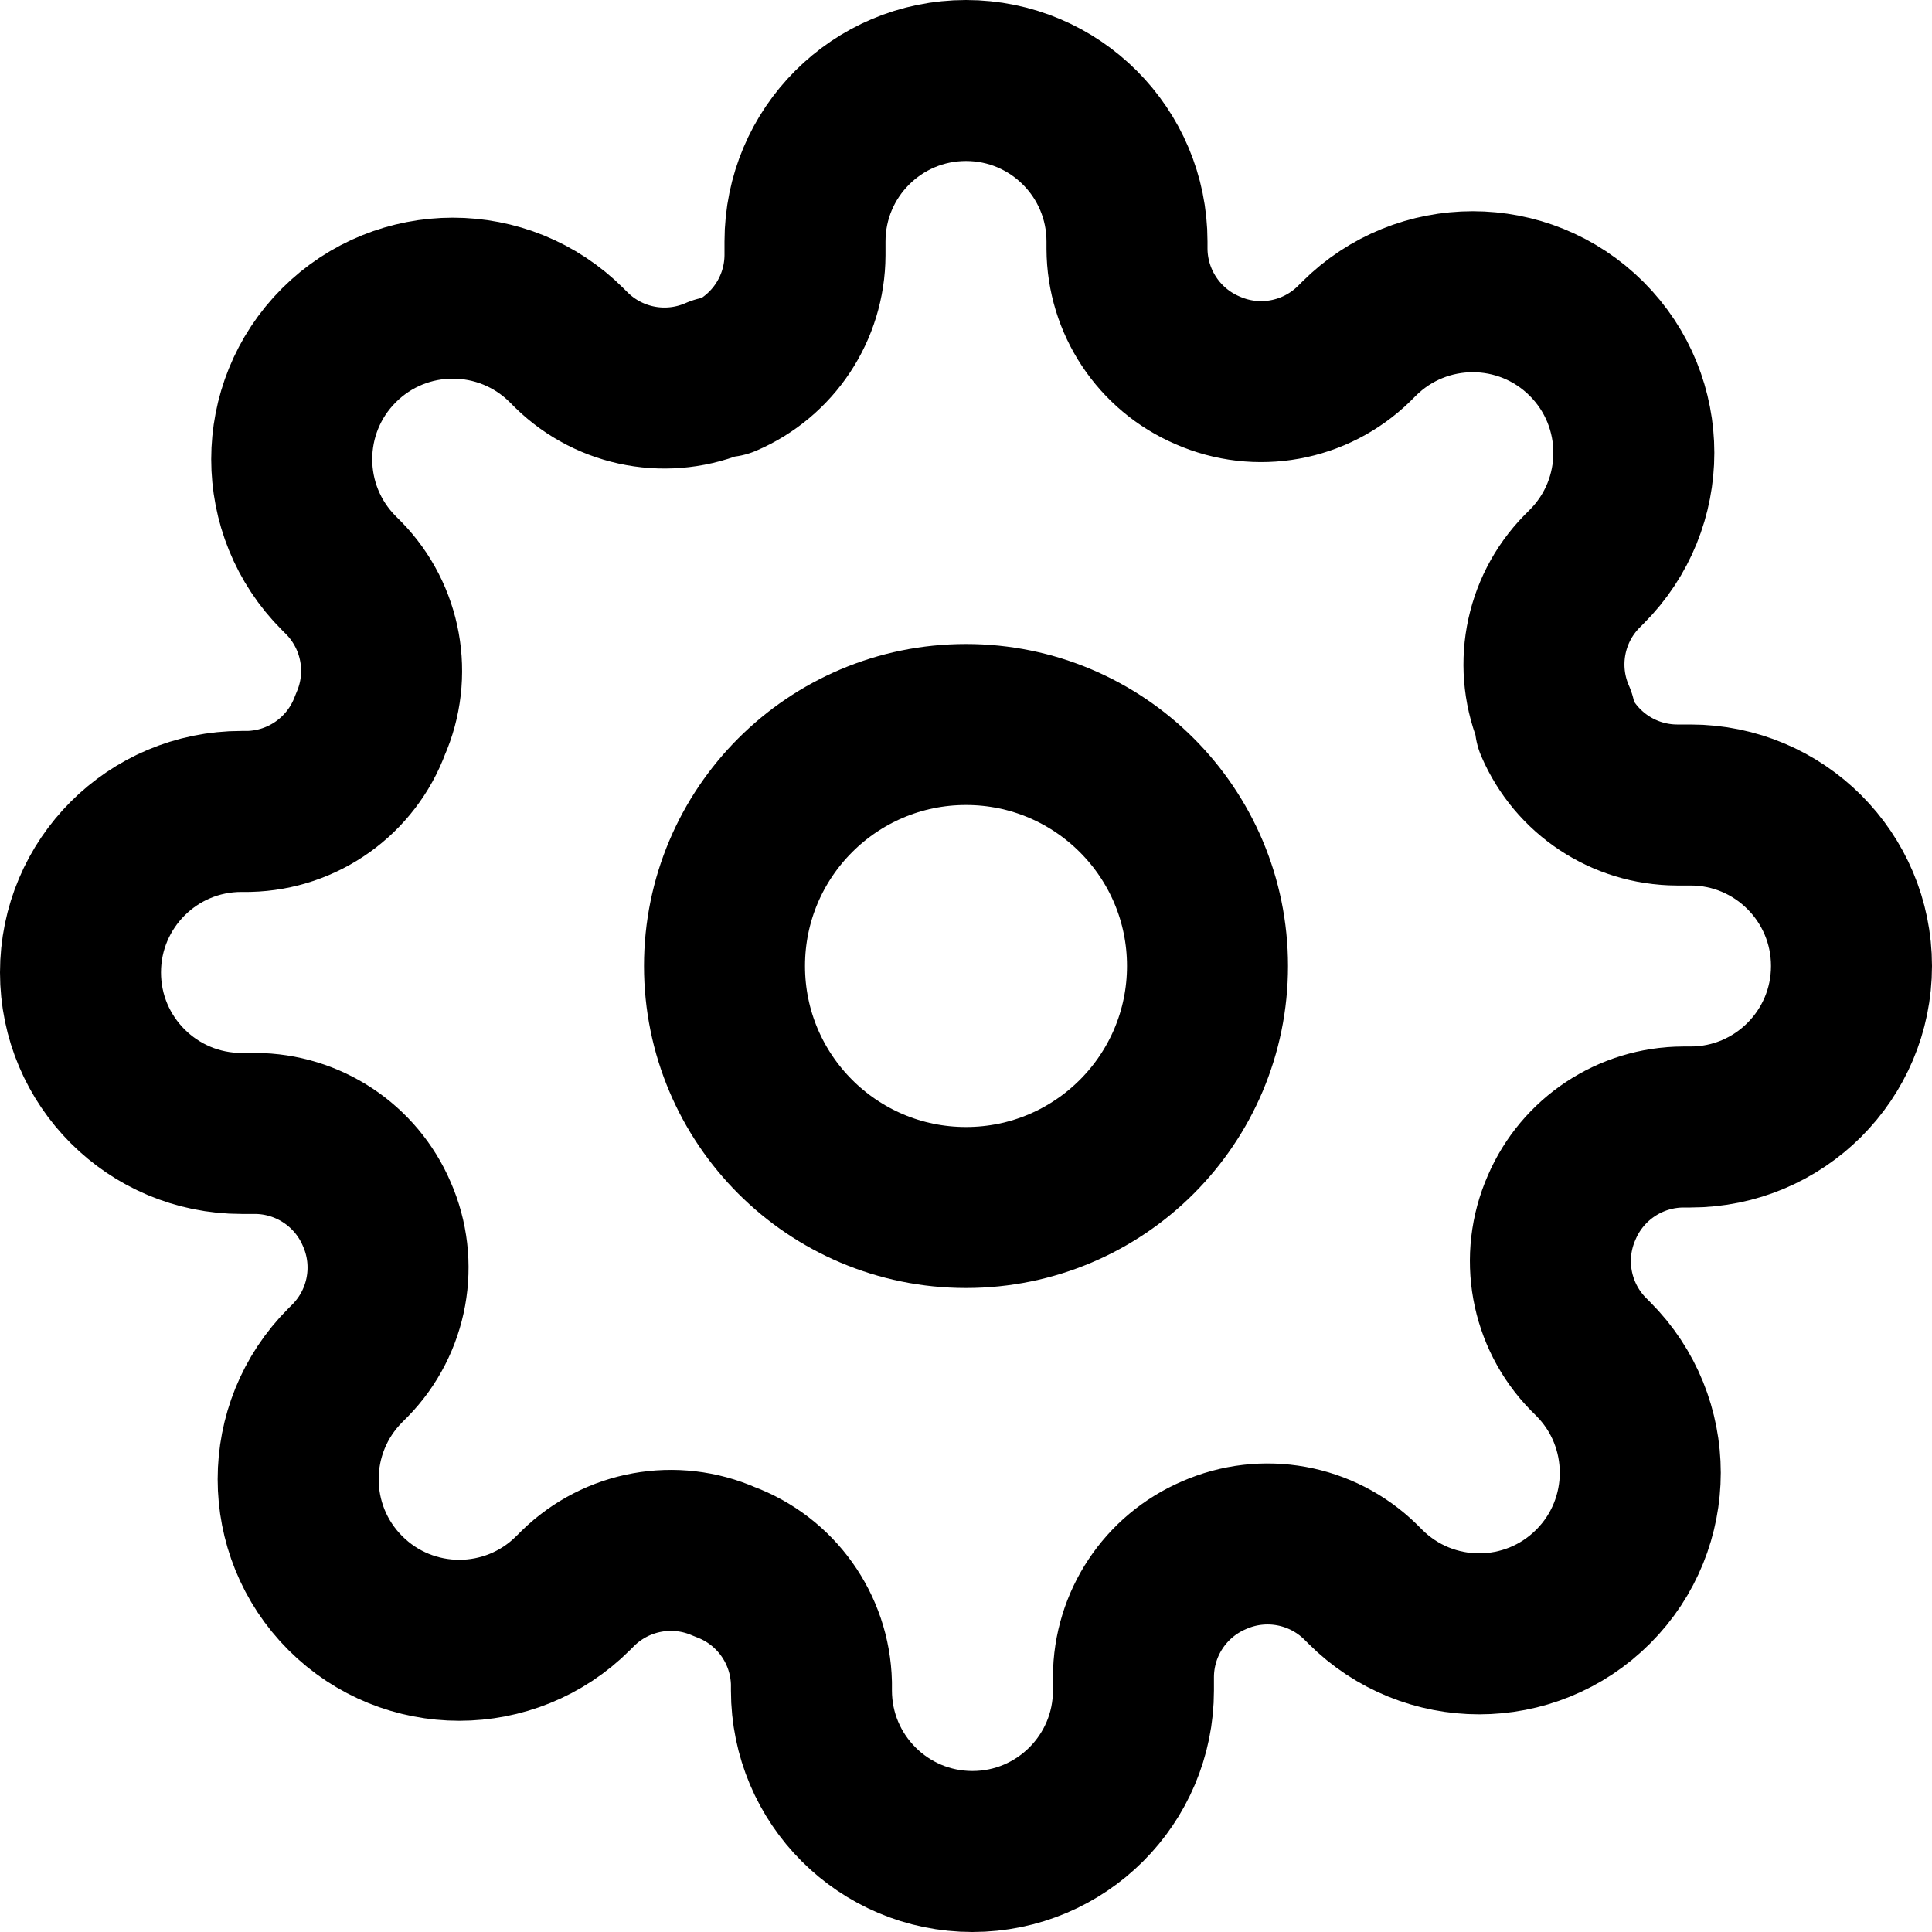
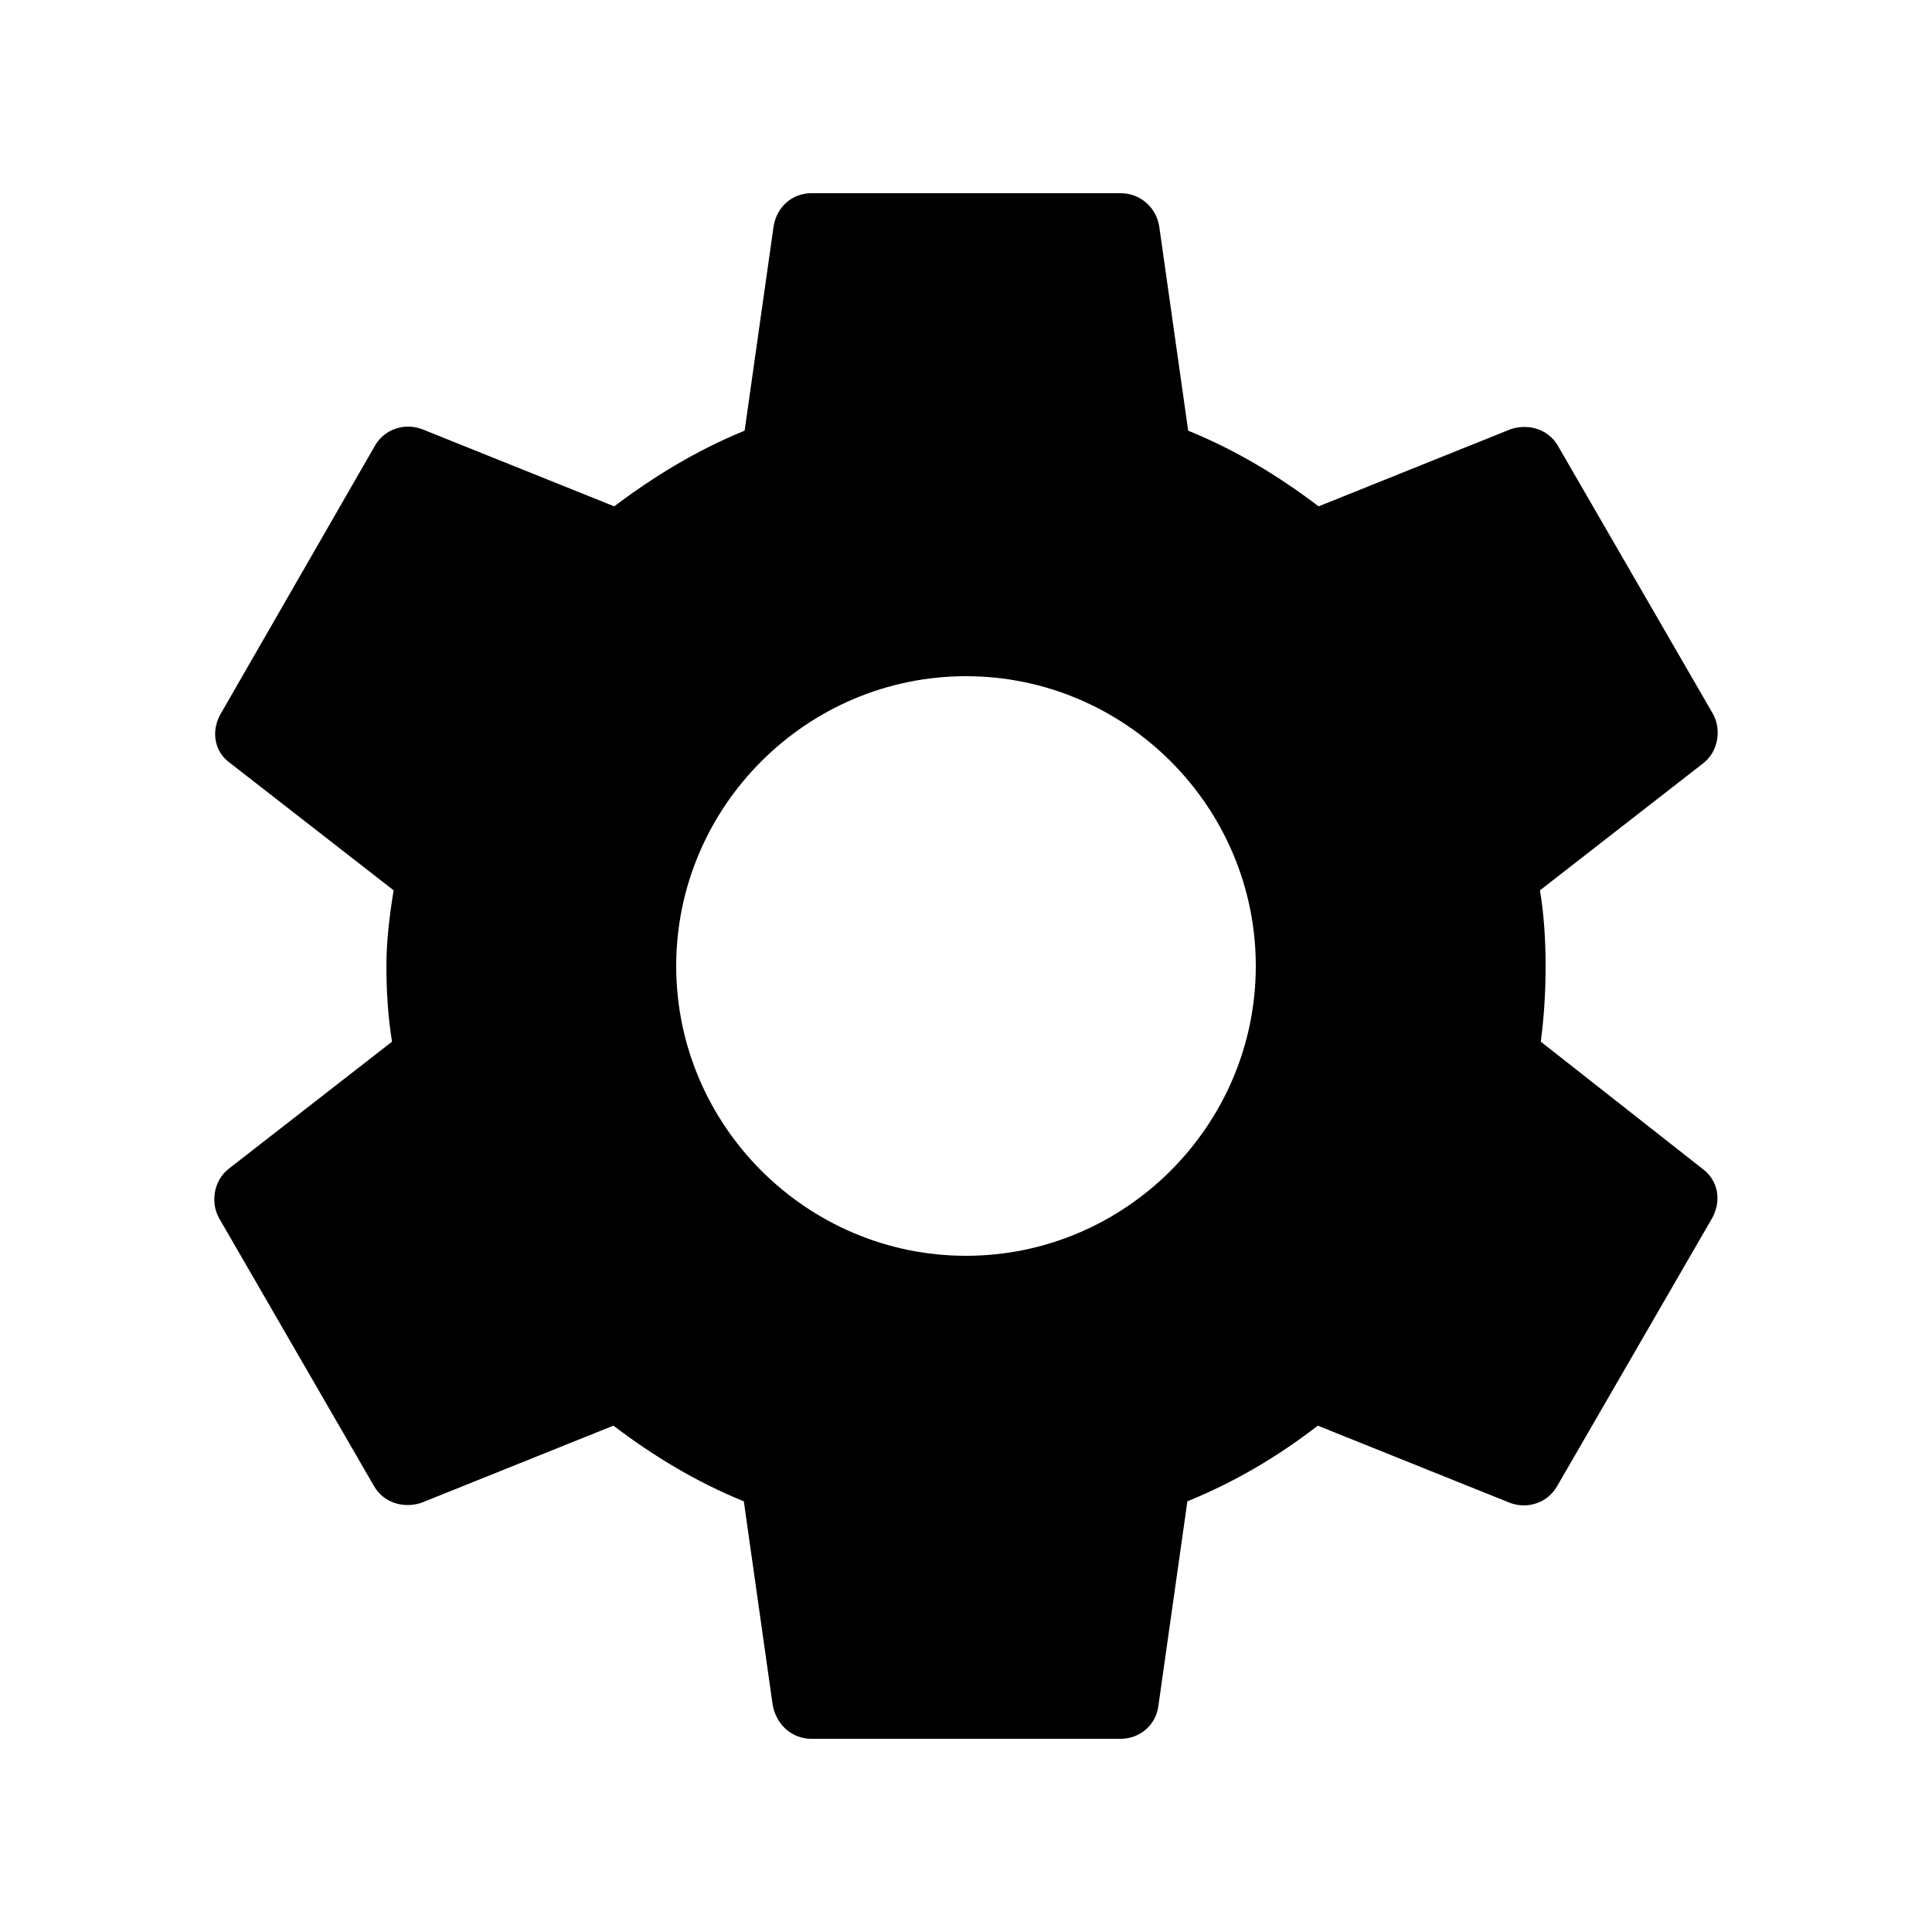
- <svg xmlns="http://www.w3.org/2000/svg" viewBox="0 0 24 24" fill="none" stroke="currentColor" stroke-width="2" stroke-linecap="round" stroke-linejoin="round">
-   <circle cx="12" cy="12" r="3" />
-   <path d="M19.4 15a1.65 1.65 0 0 0 .33 1.82l.06.06a2 2 0 1 1-2.83 2.83l-.06-.06a1.65 1.65 0 0 0-1.82-.33 1.65 1.65 0 0 0-1 1.51V21a2 2 0 0 1-4 0v-.09A1.65 1.65 0 0 0 9 19.4a1.65 1.65 0 0 0-1.82.33l-.06.06a2 2 0 1 1-2.83-2.83l.06-.06a1.65 1.65 0 0 0 .33-1.82 1.65 1.65 0 0 0-1.51-1H3a2 2 0 0 1 0-4h.09A1.65 1.65 0 0 0 4.6 9a1.65 1.65 0 0 0-.33-1.82l-.06-.06a2 2 0 1 1 2.83-2.83l.06.06a1.65 1.65 0 0 0 1.82.33H9a1.65 1.65 0 0 0 1-1.51V3a2 2 0 0 1 4 0v.09a1.65 1.65 0 0 0 1 1.51 1.65 1.65 0 0 0 1.82-.33l.06-.06a2 2 0 1 1 2.83 2.83l-.06.06a1.65 1.65 0 0 0-.33 1.82V9a1.65 1.65 0 0 0 1.51 1H21a2 2 0 0 1 0 4h-.09a1.65 1.65 0 0 0-1.51 1z" />
+ <svg xmlns="http://www.w3.org/2000/svg" viewBox="0 0 24 24" fill="currentColor">
+   <path d="M19.14,12.94c0.04-0.3,0.06-0.61,0.06-0.94c0-0.32-0.02-0.64-0.07-0.94l2.03-1.58c0.18-0.14,0.23-0.41,0.12-0.61 l-1.92-3.32c-0.12-0.22-0.37-0.29-0.59-0.22l-2.39,0.96c-0.5-0.38-1.03-0.7-1.62-0.94L14.4,2.81c-0.04-0.24-0.24-0.41-0.48-0.41 h-3.84c-0.24,0-0.43,0.17-0.47,0.41L9.25,5.35C8.66,5.59,8.12,5.92,7.63,6.29L5.24,5.33c-0.22-0.08-0.47,0-0.59,0.22L2.74,8.87 C2.62,9.08,2.66,9.34,2.86,9.48l2.03,1.58C4.84,11.36,4.8,11.69,4.8,12s0.02,0.64,0.07,0.94l-2.03,1.58 c-0.18,0.14-0.23,0.41-0.12,0.61l1.92,3.32c0.12,0.22,0.37,0.29,0.59,0.22l2.39-0.96c0.5,0.38,1.03,0.7,1.62,0.94l0.36,2.54 c0.05,0.24,0.24,0.41,0.48,0.41h3.84c0.24,0,0.44-0.17,0.47-0.41l0.36-2.54c0.59-0.24,1.13-0.56,1.62-0.94l2.39,0.96 c0.22,0.08,0.47,0,0.59-0.22l1.92-3.32c0.12-0.22,0.07-0.47-0.12-0.61L19.14,12.94z M12,15.6c-1.98,0-3.6-1.62-3.6-3.6 s1.62-3.6,3.6-3.6s3.6,1.62,3.6,3.6S13.98,15.6,12,15.6z" />
</svg>
